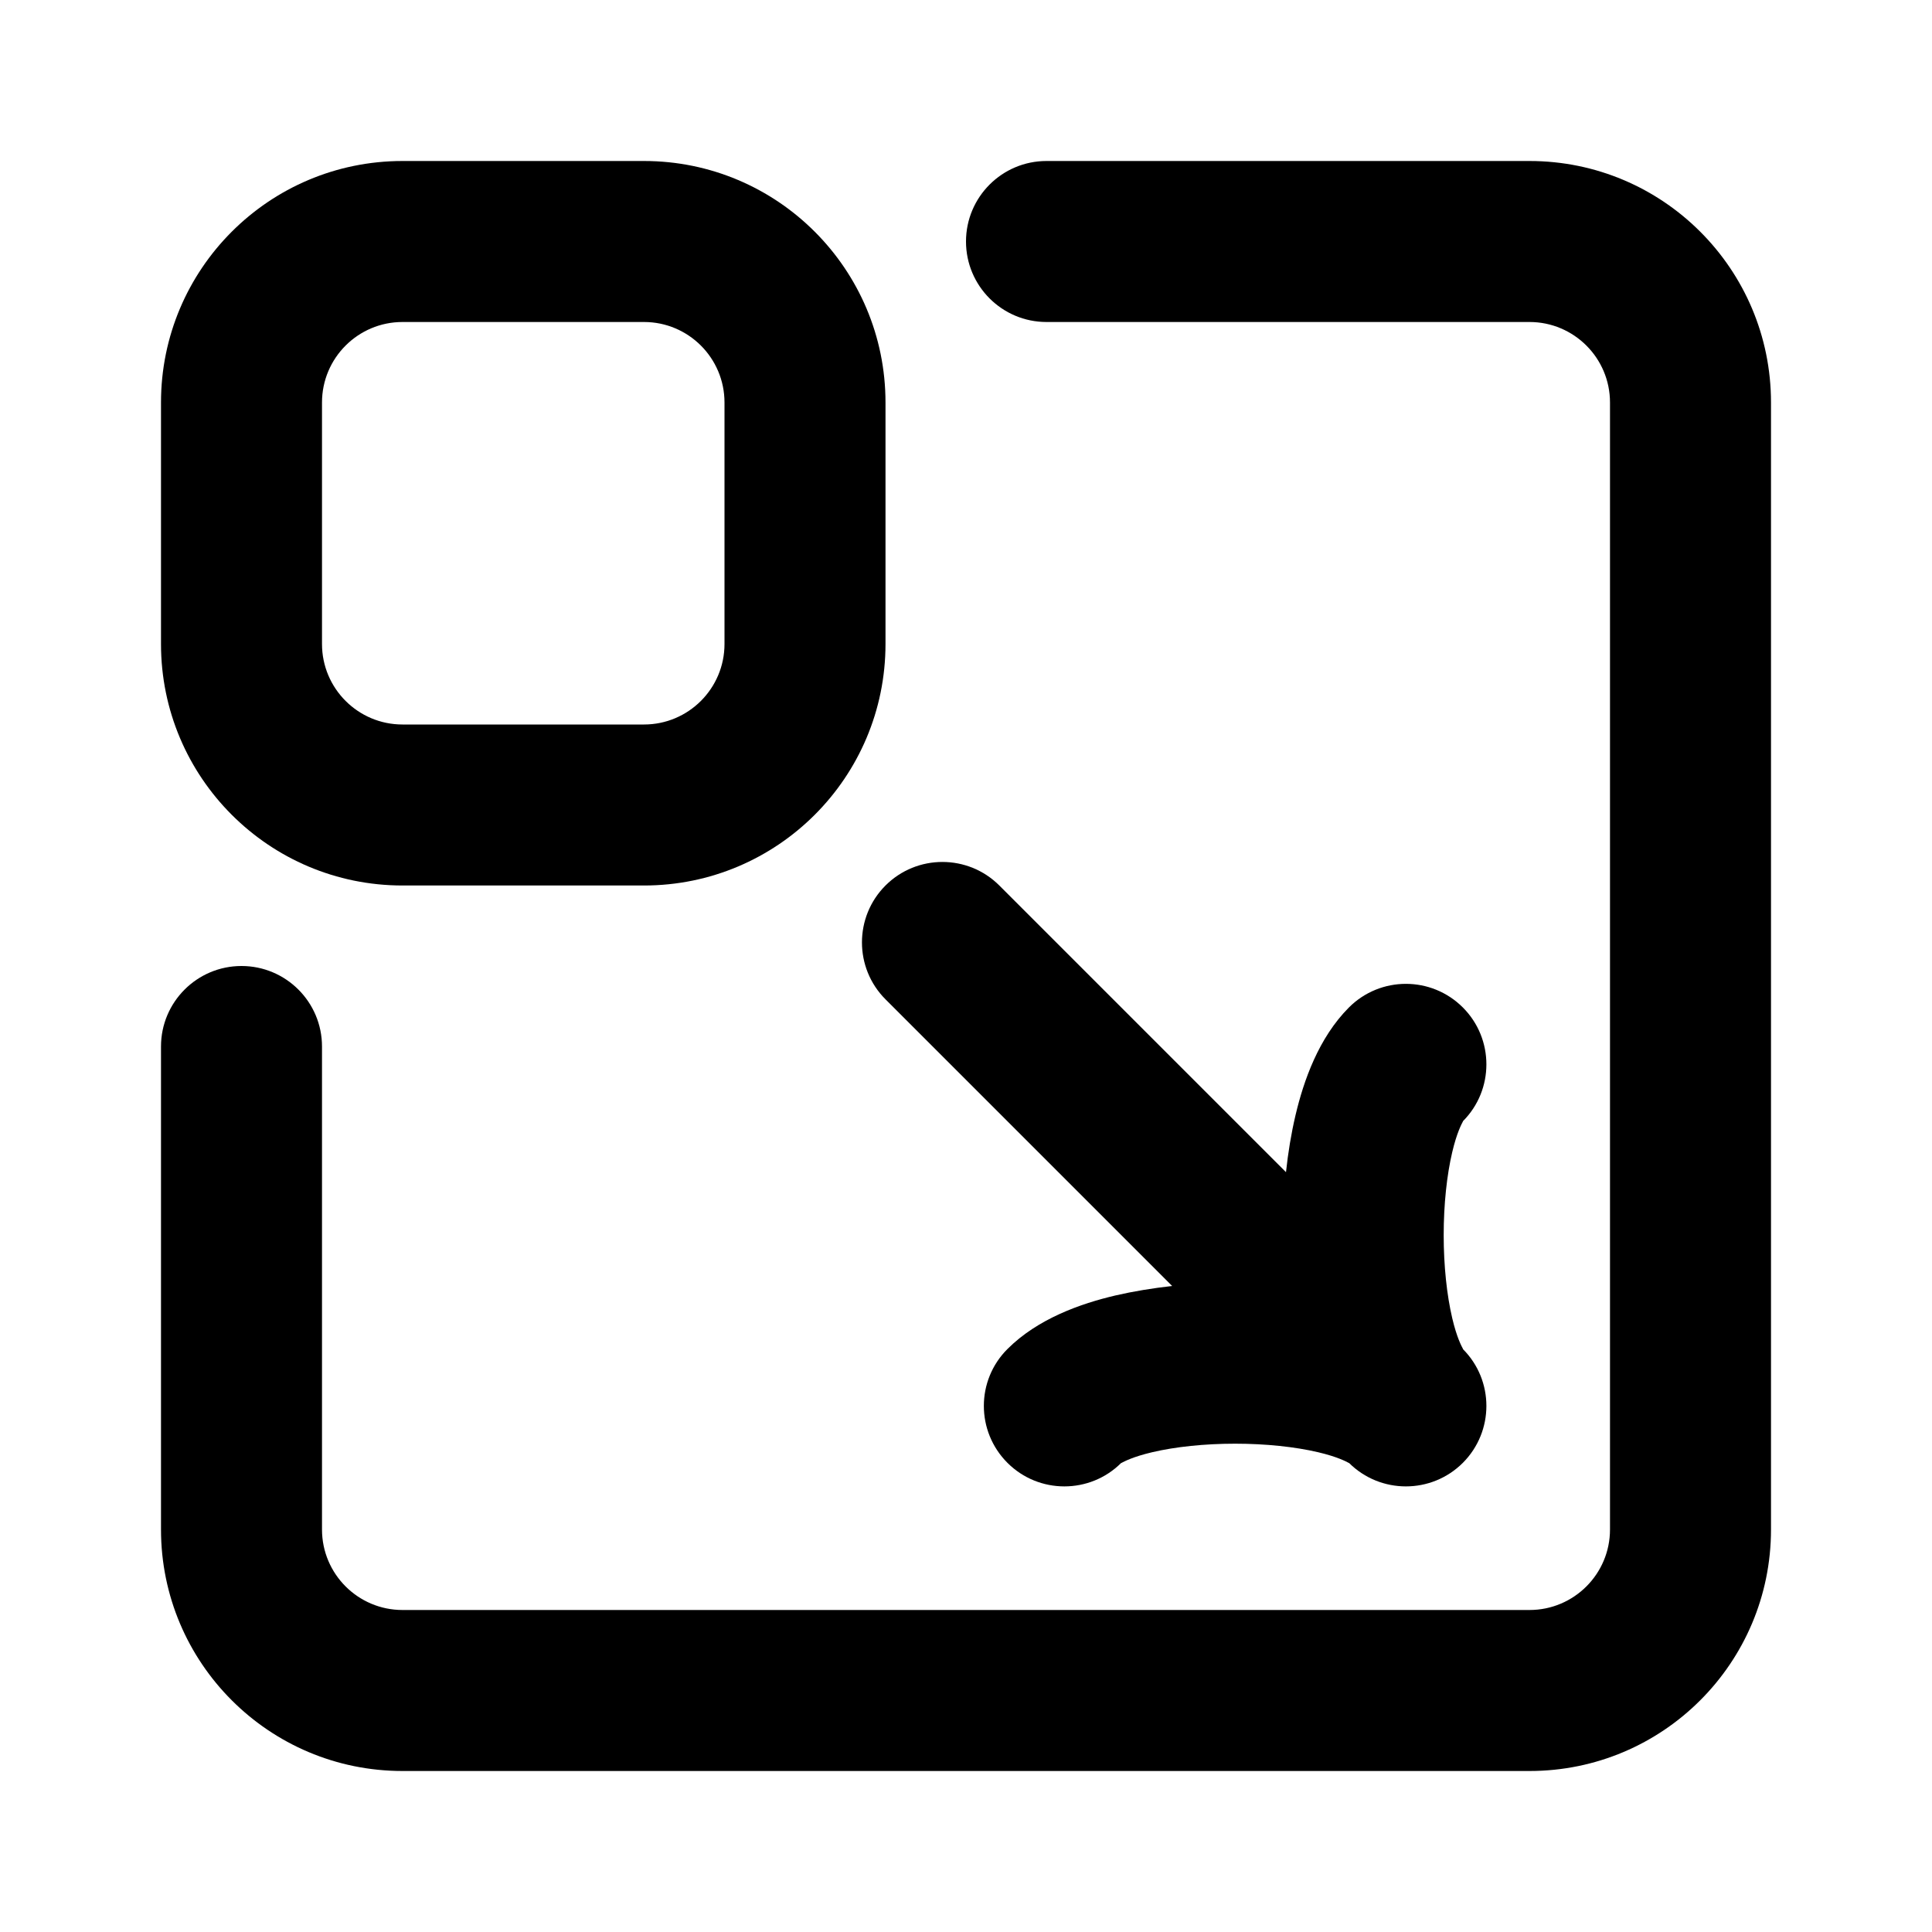
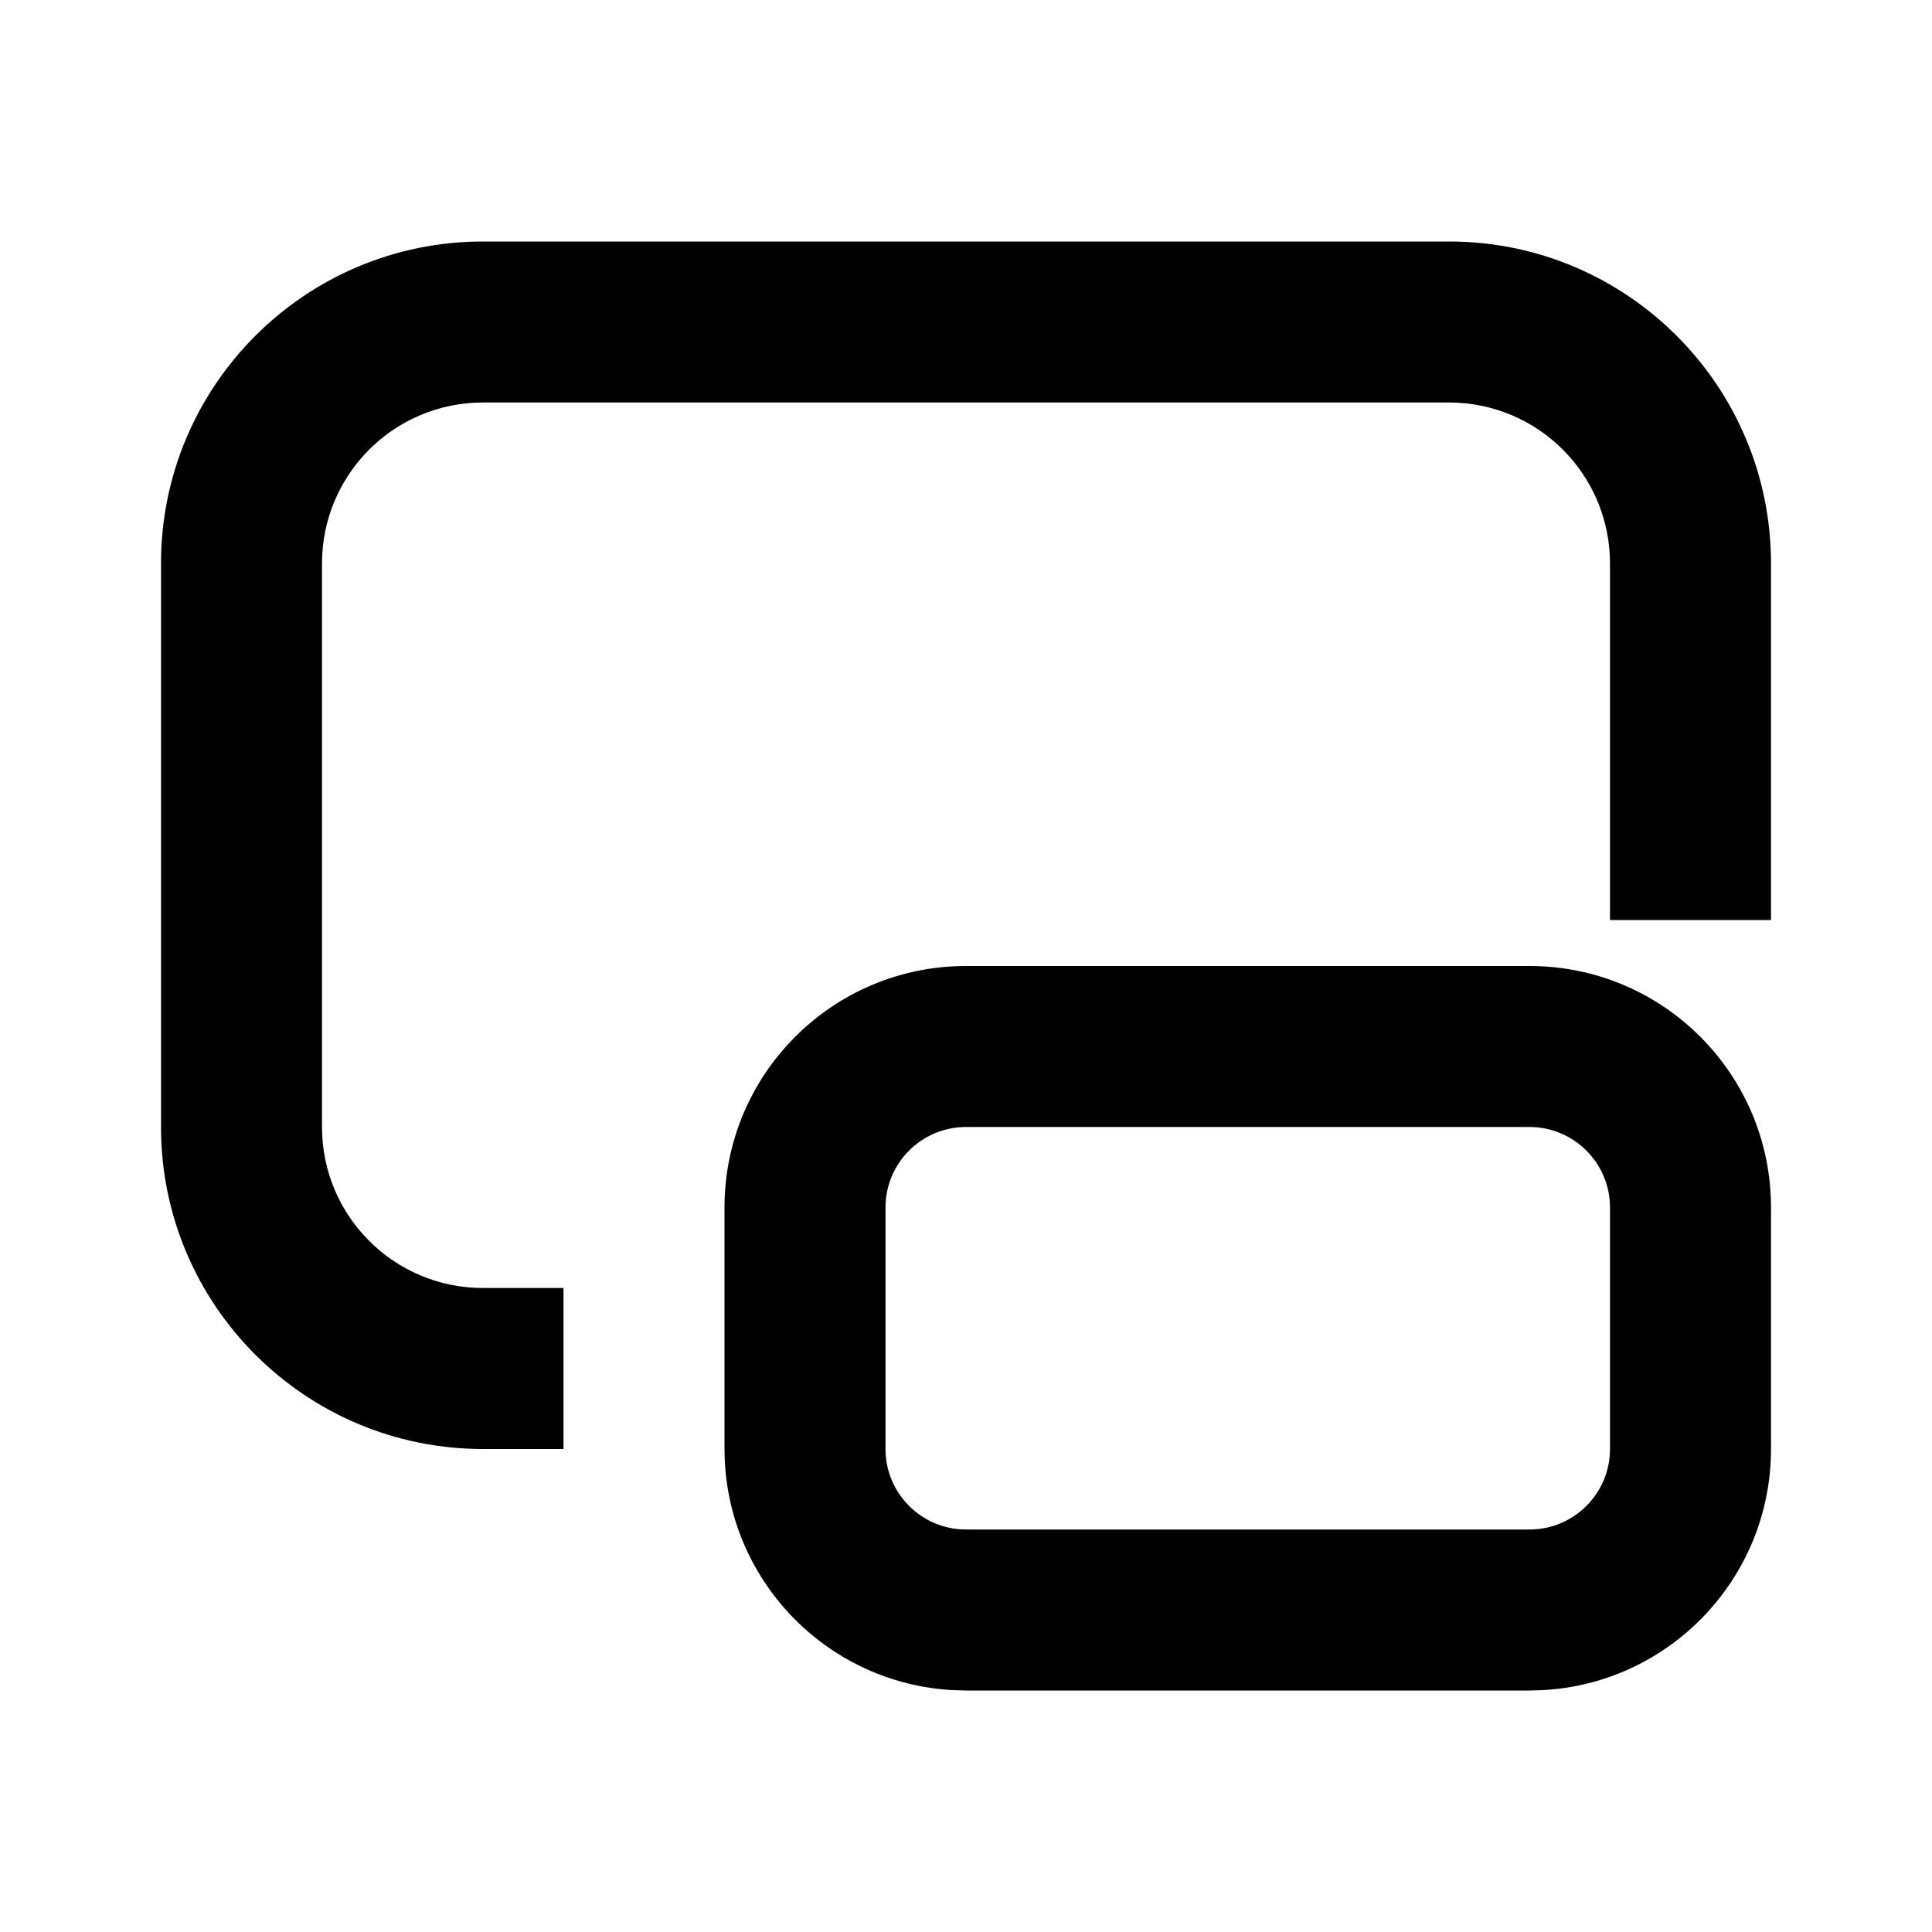
<svg xmlns="http://www.w3.org/2000/svg" viewBox="0 0 24 24">
-   <path d="M19 20L5 20C4.448 20 4 19.552 4 19L4 13C4 12.448 3.552 12 3 12C2.448 12 2 12.448 2 13L2 19C2 20.657 3.343 22 5 22L19 22C20.657 22 22 20.657 22 19L22 5C22 3.343 20.657 2 19 2L13 2C12.448 2 12 2.448 12 3C12 3.552 12.448 4 13 4L19 4C19.552 4 20 4.448 20 5L20 19C20 19.552 19.552 20 19 20Z" />
-   <path fill-rule="evenodd" clip-rule="evenodd" d="M8 11C9.657 11 11 9.657 11 8V5C11 3.343 9.657 2 8 2L5 2C3.343 2 2 3.343 2 5L2 8C2 9.657 3.343 11 5 11H8ZM5 9L8 9C8.552 9 9 8.552 9 8L9 5C9 4.448 8.552 4 8 4L5 4C4.448 4 4 4.448 4 5L4 8C4 8.552 4.448 9 5 9Z" />
-   <path d="M12.515 16.758C12.124 17.148 12.124 17.781 12.515 18.172C12.905 18.562 13.539 18.562 13.929 18.172C13.923 18.178 13.924 18.177 13.933 18.172C13.962 18.157 14.07 18.097 14.313 18.04C14.598 17.973 14.961 17.934 15.343 17.934C15.725 17.934 16.088 17.973 16.374 18.04C16.616 18.097 16.725 18.157 16.753 18.172C16.763 18.177 16.763 18.178 16.757 18.172C17.148 18.562 17.781 18.562 18.172 18.172C18.562 17.781 18.562 17.148 18.172 16.758C18.178 16.764 18.177 16.763 18.172 16.753C18.157 16.725 18.097 16.617 18.04 16.374C17.973 16.088 17.934 15.725 17.934 15.343C17.934 14.961 17.973 14.598 18.04 14.313C18.097 14.07 18.157 13.962 18.172 13.933C18.177 13.924 18.178 13.923 18.172 13.929C18.562 13.539 18.562 12.905 18.172 12.515C17.781 12.124 17.148 12.124 16.757 12.515C16.38 12.893 16.194 13.426 16.093 13.855C16.04 14.08 16.001 14.318 15.975 14.561L12.414 11C12.024 10.61 11.39 10.61 11 11C10.61 11.39 10.61 12.024 11 12.414L14.561 15.975C14.318 16.002 14.08 16.041 13.855 16.093C13.426 16.194 12.893 16.38 12.515 16.758Z" />
+   <path fill-rule="evenodd" clip-rule="evenodd" d="M19 12C20.657 12 22 13.343 22 15V18C22 19.605 20.739 20.916 19.154 20.996L19 21H12L11.846 20.996C10.312 20.918 9.082 19.688 9.004 18.154L9 18V15C9 13.343 10.343 12 12 12H19ZM12 14C11.448 14 11 14.448 11 15V18C11 18.552 11.448 19 12 19H19C19.552 19 20 18.552 20 18V15C20 14.448 19.552 14 19 14H12Z" />
+   <path d="M18 3C20.209 3 22 4.791 22 7V11.429H20V7C20 5.895 19.105 5 18 5H6C4.895 5 4 5.895 4 7V14C4 15.105 4.895 16 6 16H7V18H6C3.791 18 2 16.209 2 14V7C2 4.791 3.791 3 6 3H18Z" />
</svg>
